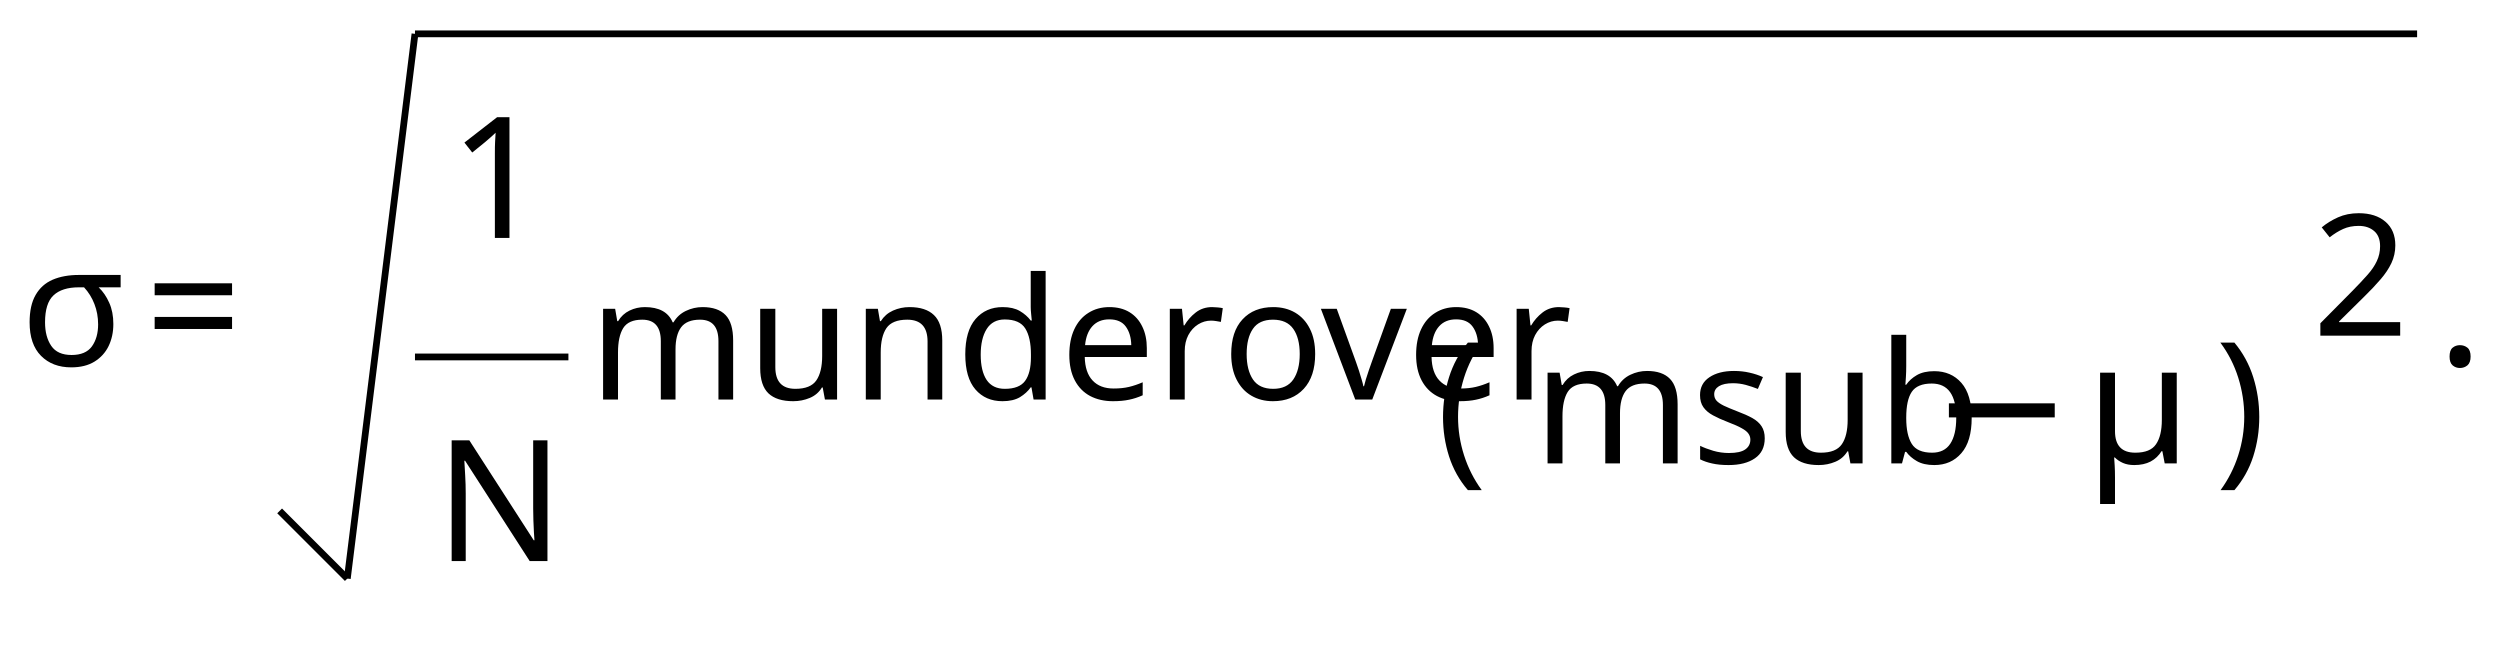
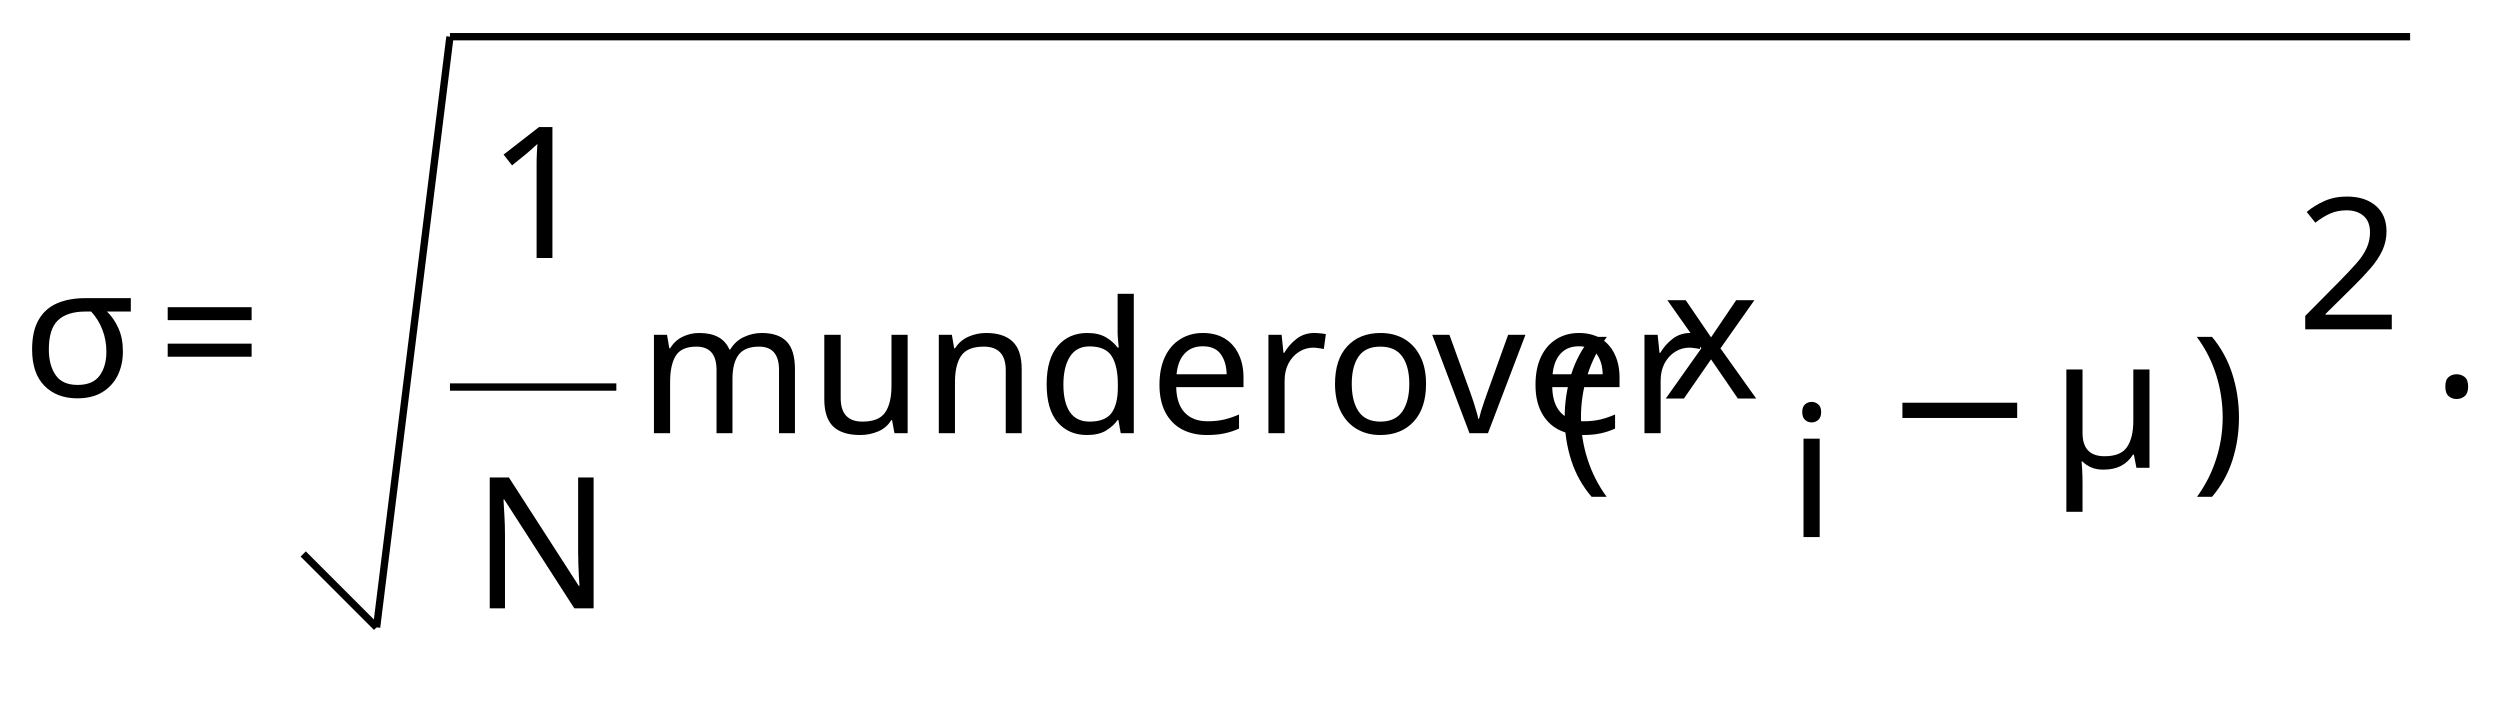
- <svg xmlns="http://www.w3.org/2000/svg" version="1.1" width="369.45" height="95.5">
+ <svg xmlns="http://www.w3.org/2000/svg" version="1.1" width="340.725" height="95.5">
  <style>@font-face {font-family: "STIXGeneral-Italic";src: url("../../STIXv1.1.1-webfonts/stix-web/STIXGeneral-Italic.woff");}</style>
  <text x="3" y="54.042" fill="#000000" font-family="STIXGeneral-Italic" font-size="25">σ</text>
  <text x="21.45" y="54.042" fill="#000000" font-family="STIXGeneral-Italic" font-size="25">=</text>
  <text x="66.413" y="35.167" fill="#000000" font-family="STIXGeneral-Italic" font-size="25">1</text>
  <line x1="61.325" x2="84" y1="52.75" y2="52.75" style="stroke:#000000;" />
  <text x="64.325" y="82.917" fill="#000000" font-family="STIXGeneral-Italic" font-size="25">N</text>
  <text x="87" y="59.042" fill="#000000" font-family="STIXGeneral-Italic" font-size="25">munderover</text>
-   <text x="212.25" y="68.479" fill="#000000" font-family="STIXGeneral-Italic" font-size="25">(</text>
-   <text x="226.575" y="68.479" fill="#000000" font-family="STIXGeneral-Italic" font-size="25">msub</text>
-   <text x="285.35" y="68.479" fill="#000000" font-family="STIXGeneral-Italic" font-size="25">−</text>
-   <text x="308.225" y="68.479" fill="#000000" font-family="STIXGeneral-Italic" font-size="25">μ</text>
-   <text x="327.375" y="68.479" fill="#000000" font-family="STIXGeneral-Italic" font-size="25">)</text>
-   <text x="341.7" y="49.604" fill="#000000" font-family="STIXGeneral-Italic" font-size="25">2</text>
+   <text x="212.25" y="63.76" fill="#000000" font-family="STIXGeneral-Italic" font-size="25">(</text>
+   <text x="226.575" y="54.323" fill="#000000" font-family="STIXGeneral-Italic" font-size="25">x</text>
+   <text x="243.675" y="73.198" fill="#000000" font-family="STIXGeneral-Italic" font-size="25">i</text>
+   <text x="256.625" y="63.76" fill="#000000" font-family="STIXGeneral-Italic" font-size="25">−</text>
+   <text x="279.5" y="63.76" fill="#000000" font-family="STIXGeneral-Italic" font-size="25">μ</text>
+   <text x="298.65" y="63.76" fill="#000000" font-family="STIXGeneral-Italic" font-size="25">)</text>
+   <text x="312.975" y="44.885" fill="#000000" font-family="STIXGeneral-Italic" font-size="25">2</text>
  <line x1="41.325" x2="51.325" y1="75.5" y2="85.5" style="stroke:#000000;" />
  <line x1="51.325" x2="61.325" y1="85.5" y2="5" style="stroke:#000000;" />
-   <line x1="61.325" x2="357.2" y1="5" y2="5" style="stroke:#000000;" />
-   <text x="360.2" y="54.042" fill="#000000" font-family="STIXGeneral-Italic" font-size="25">.</text>
+   <line x1="61.325" x2="328.475" y1="5" y2="5" style="stroke:#000000;" />
+   <text x="331.475" y="54.042" fill="#000000" font-family="STIXGeneral-Italic" font-size="25">.</text>
</svg>
